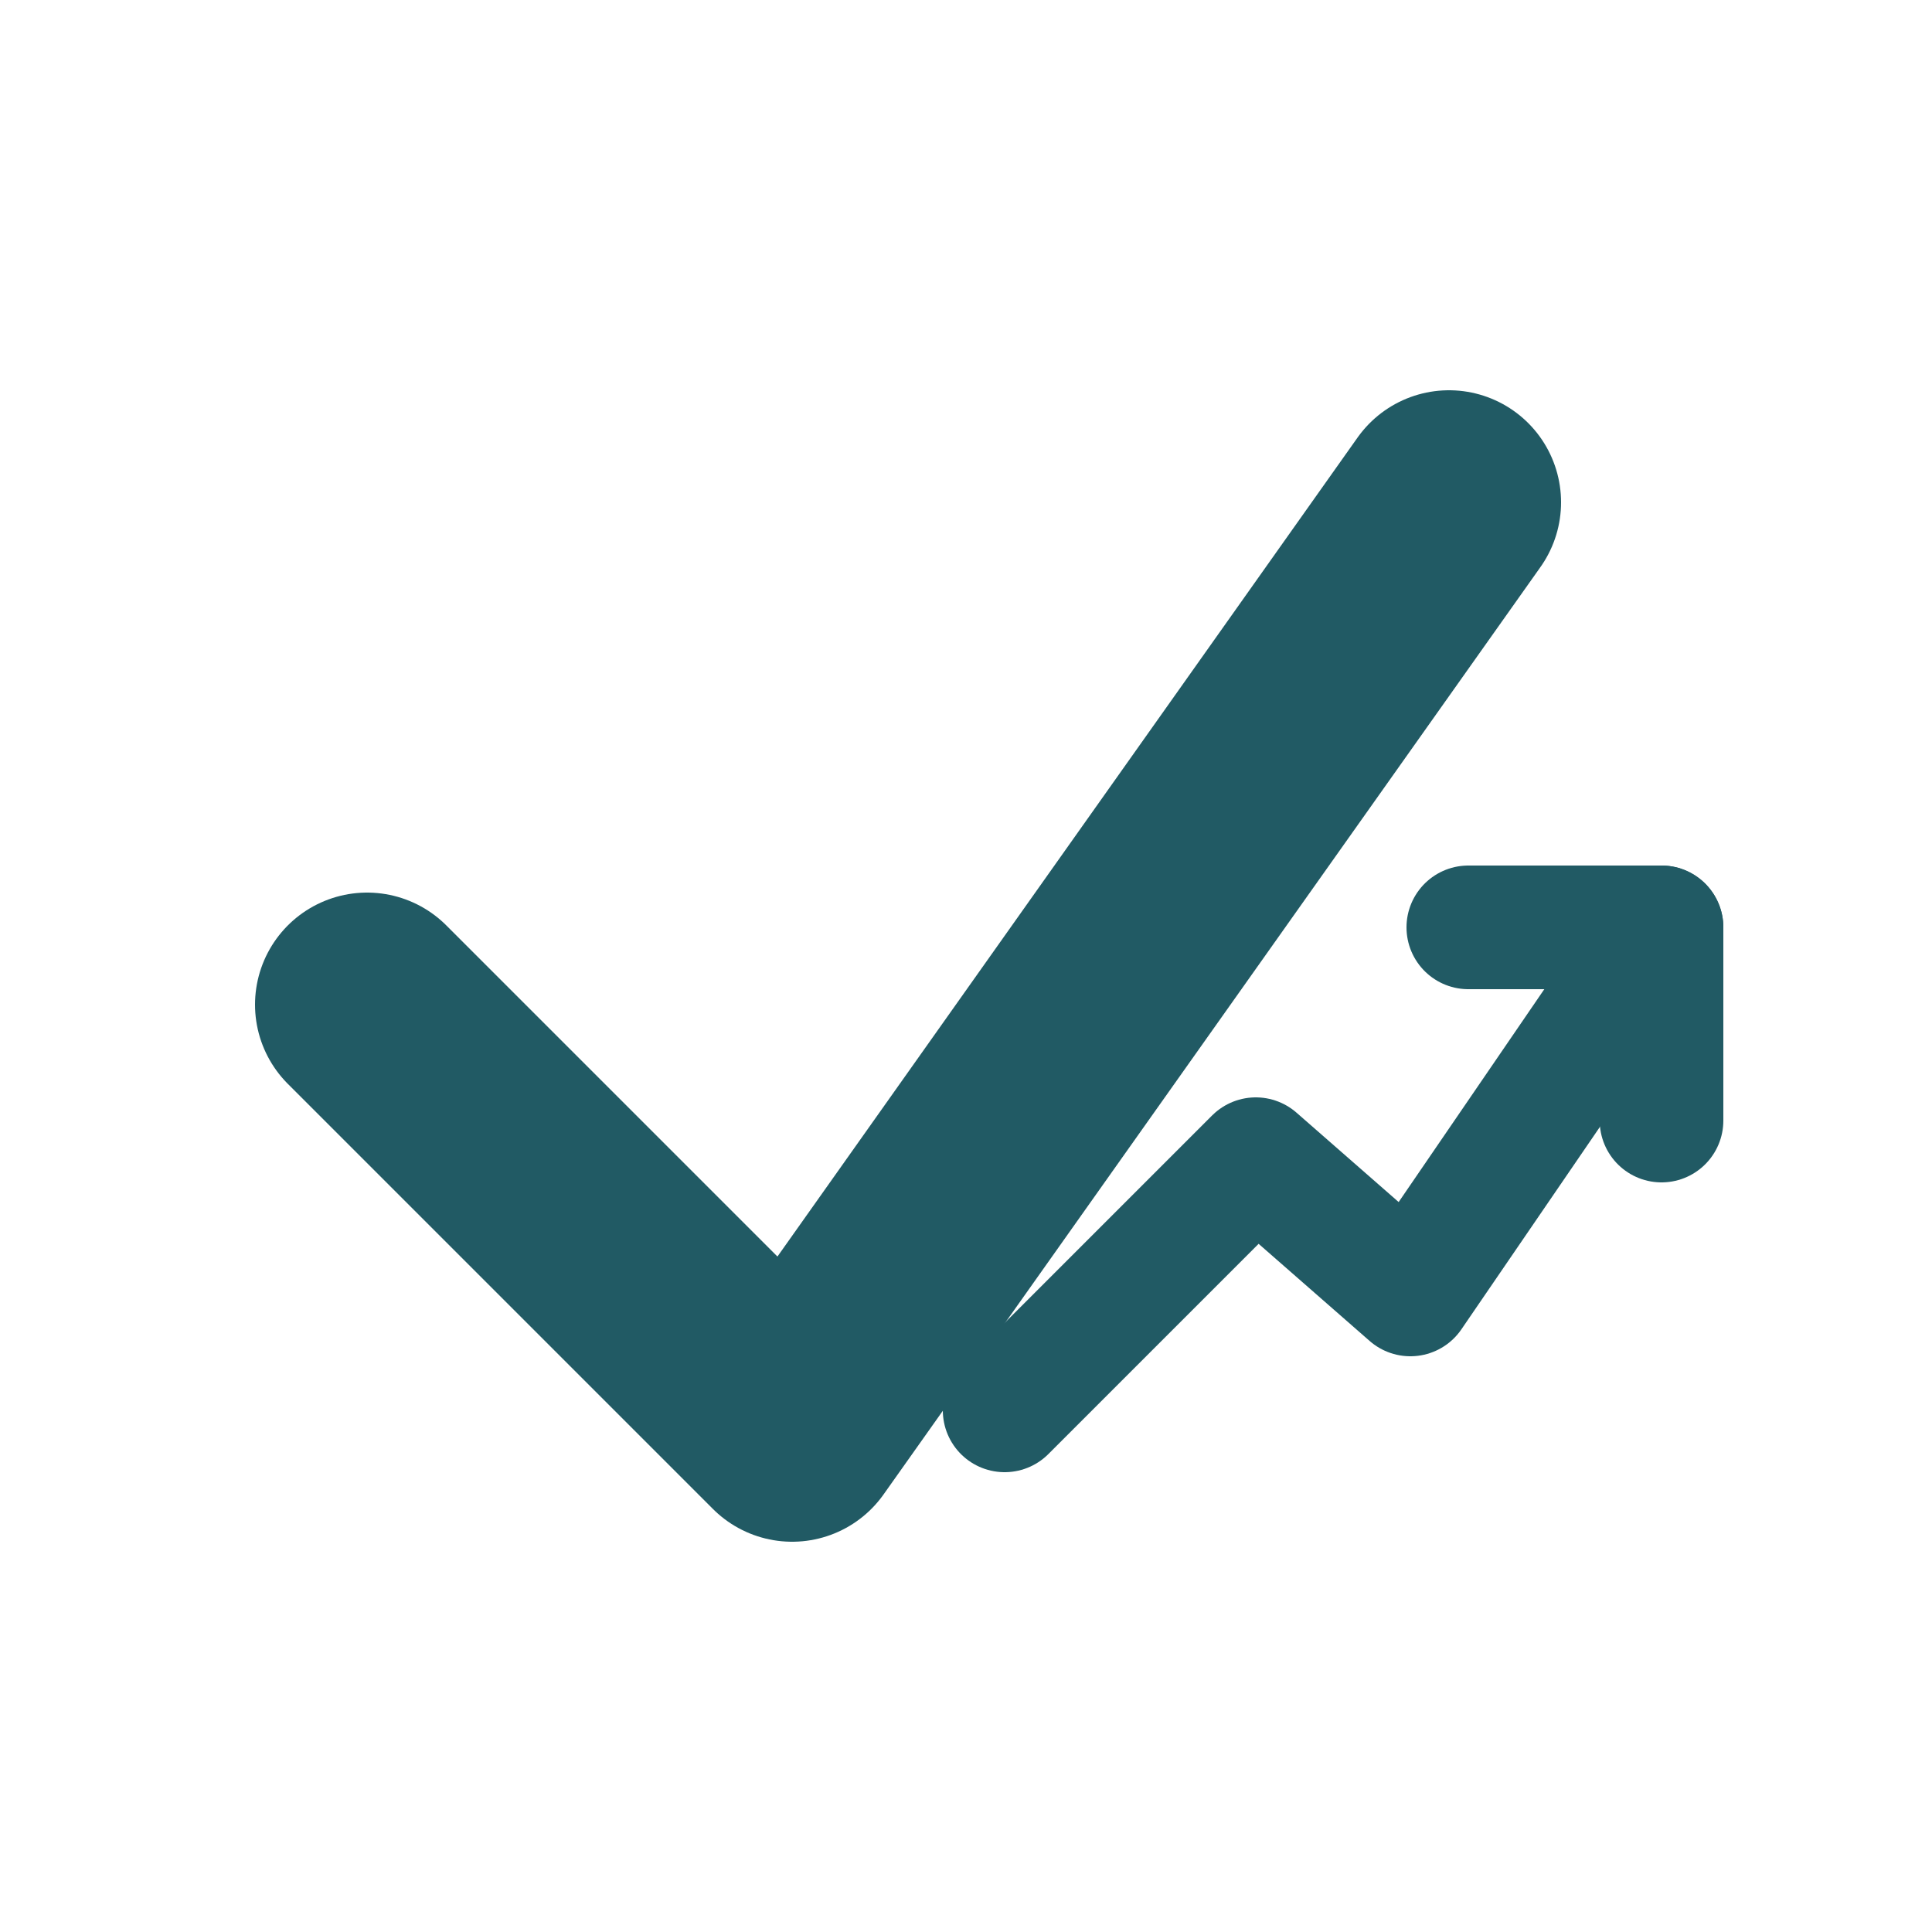
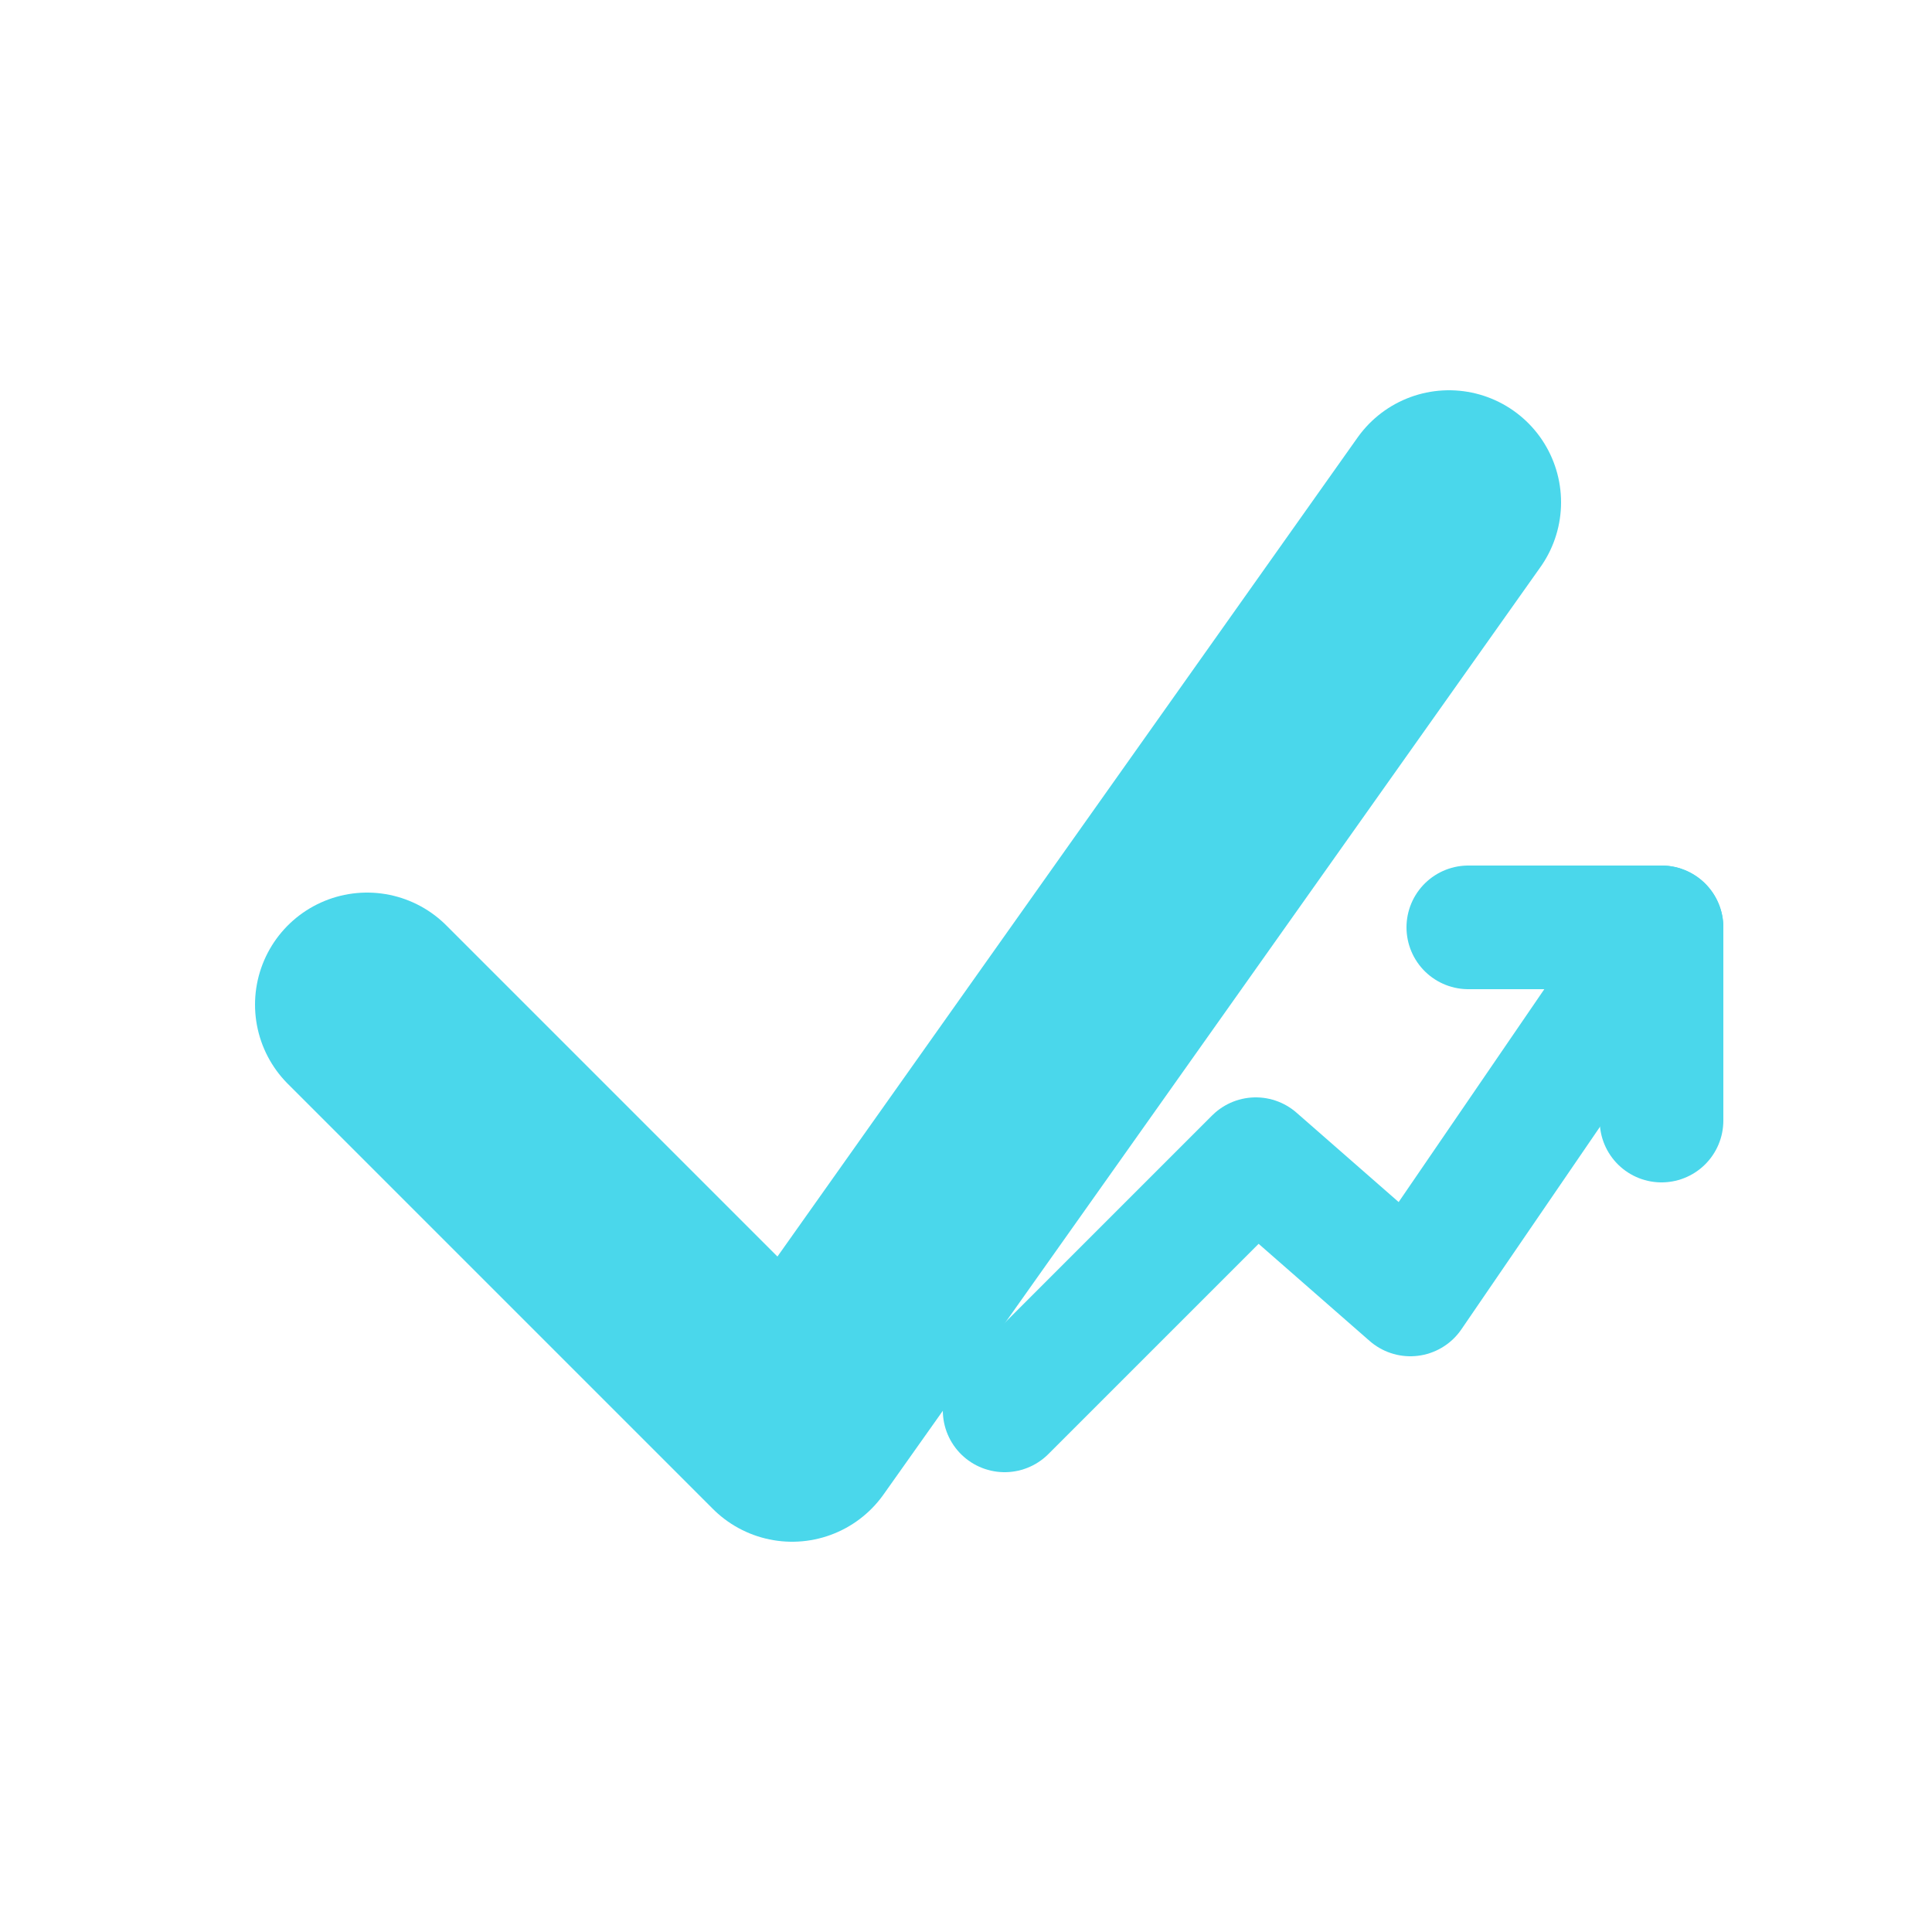
<svg xmlns="http://www.w3.org/2000/svg" viewBox="0 0 500 500" width="100%" height="100%">
-   <g fill="none" stroke="#215A64" stroke-linecap="round" stroke-linejoin="round">
+   <g fill="none" stroke="#4AD7EB" stroke-linecap="round" stroke-linejoin="round">
    <path d="M 95 260 L 205 370 L 375 130" stroke-width="58" />
    <path d="M 260 365 L 325 300 L 365 335 L 430 240" stroke-width="32" />
    <path d="M 380 240 L 430 240 L 430 290" stroke-width="32" />
  </g>
</svg>
